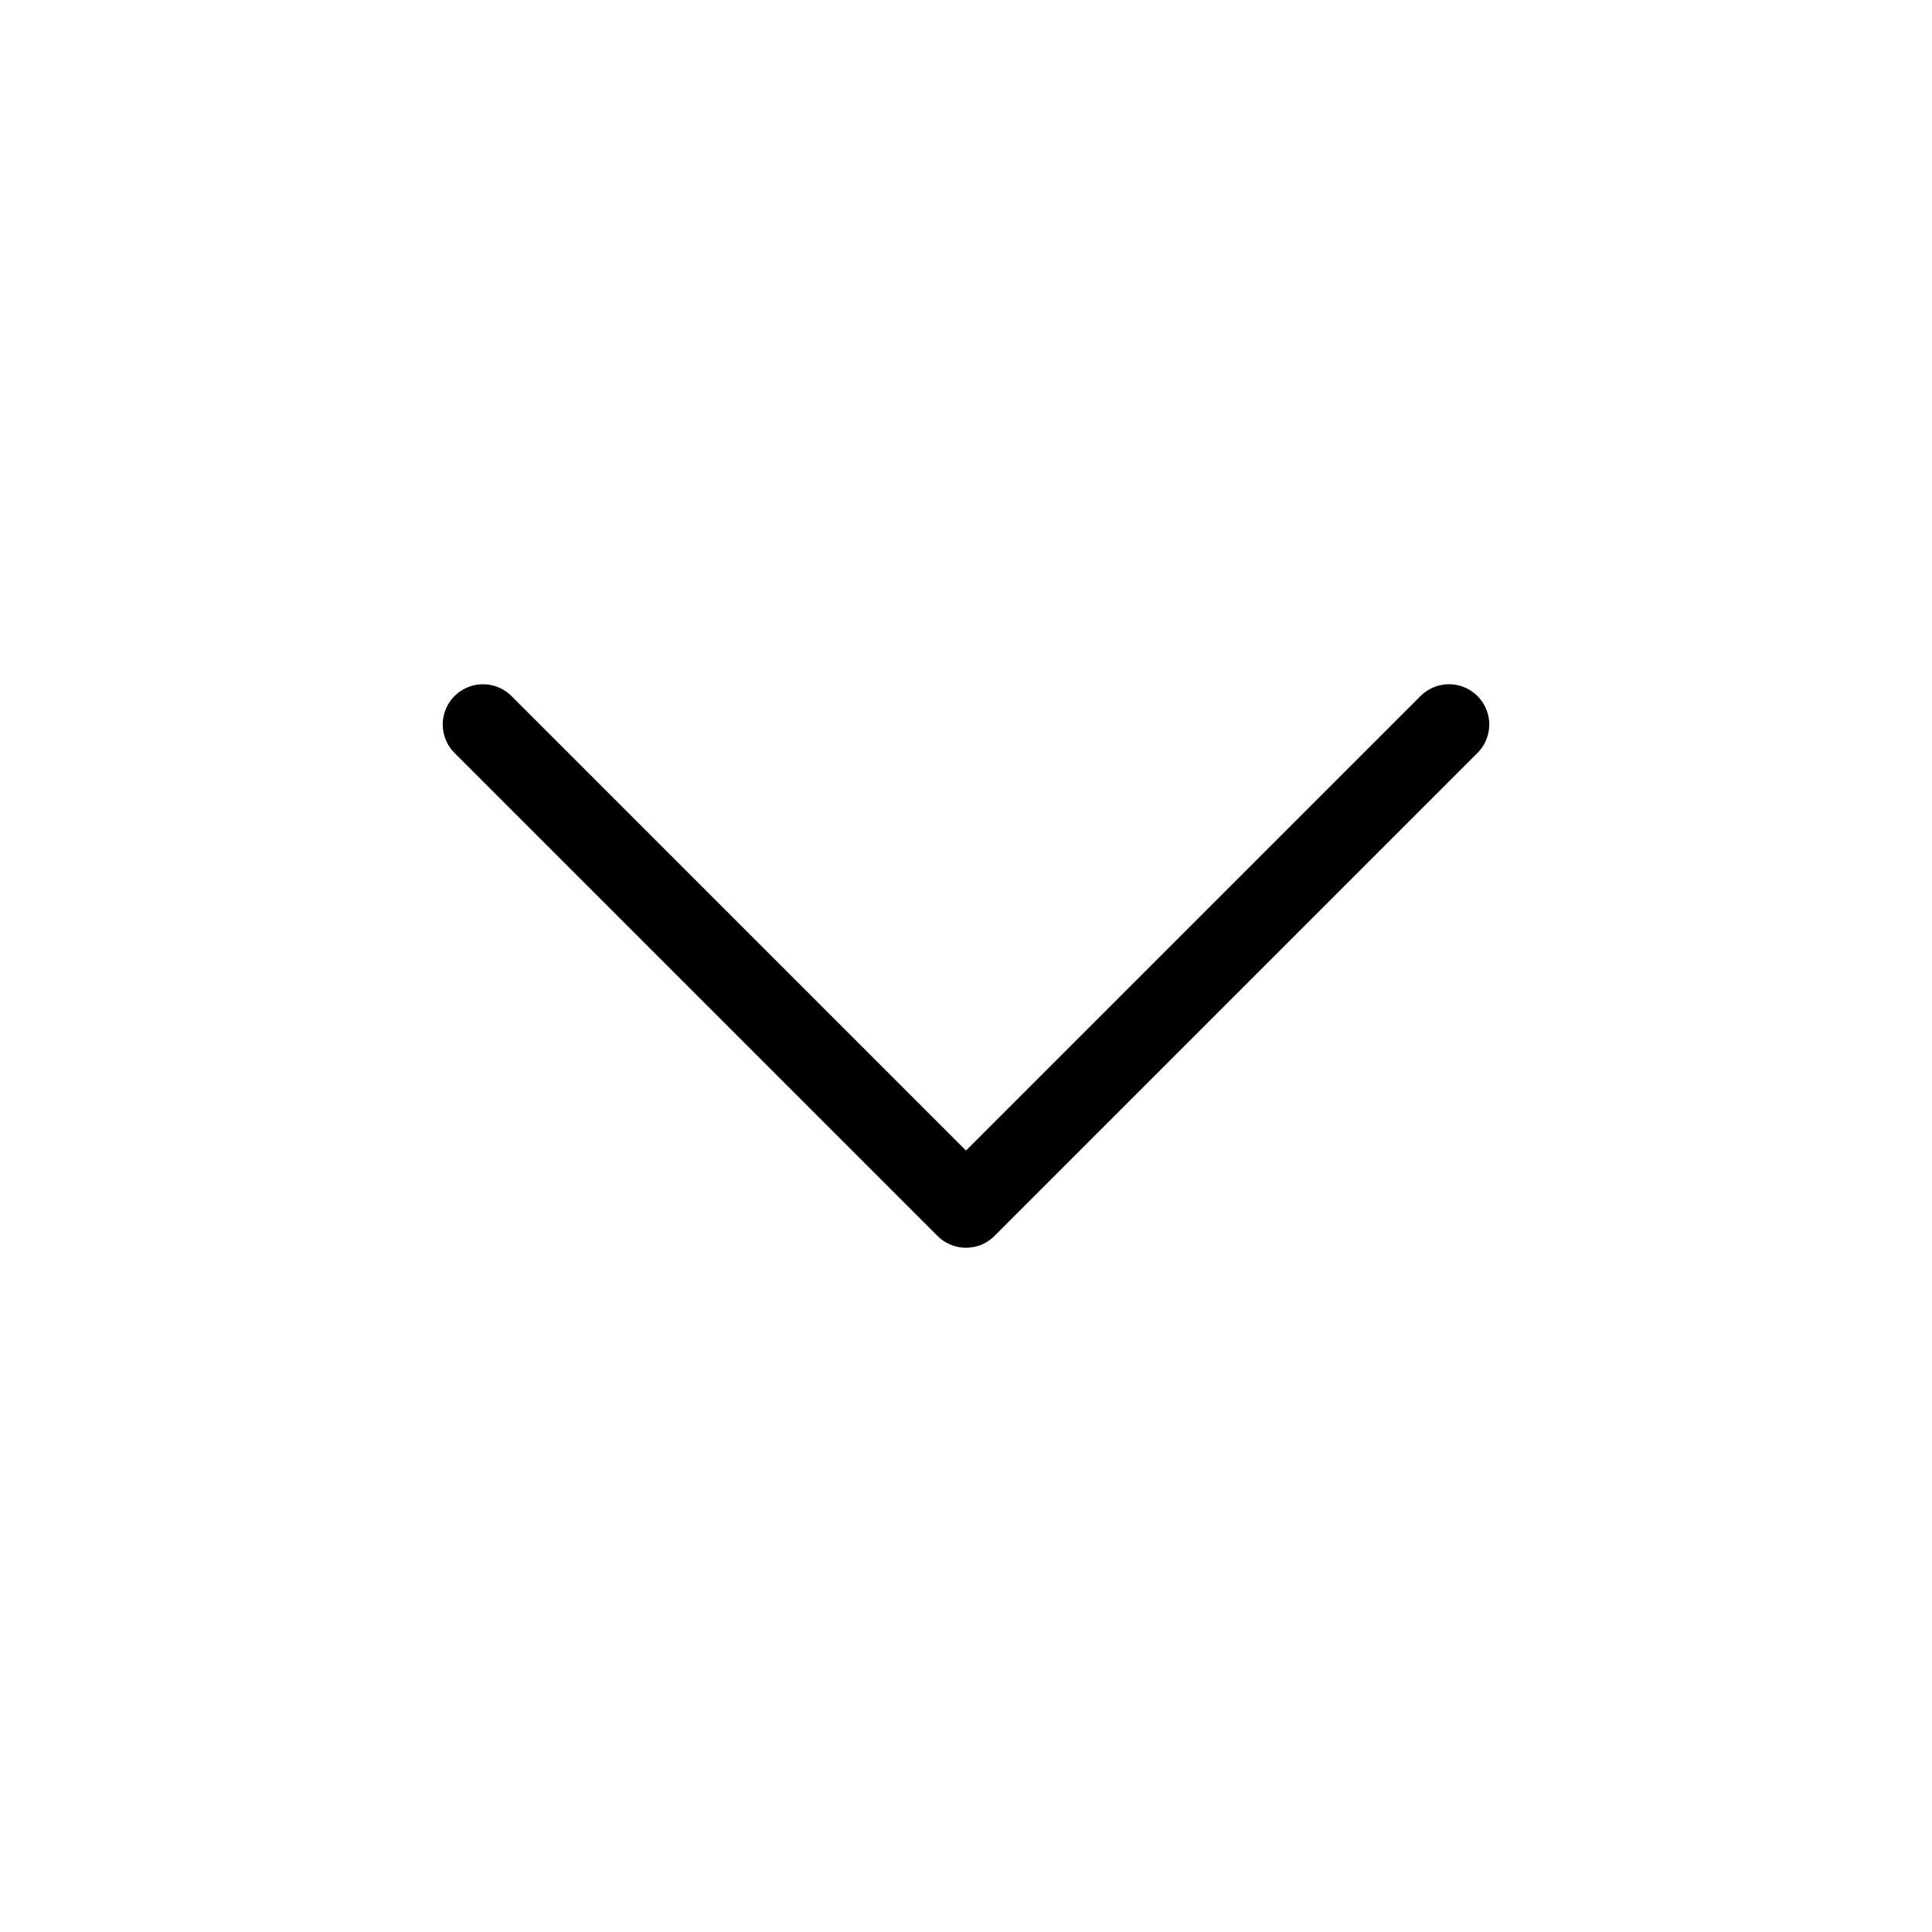
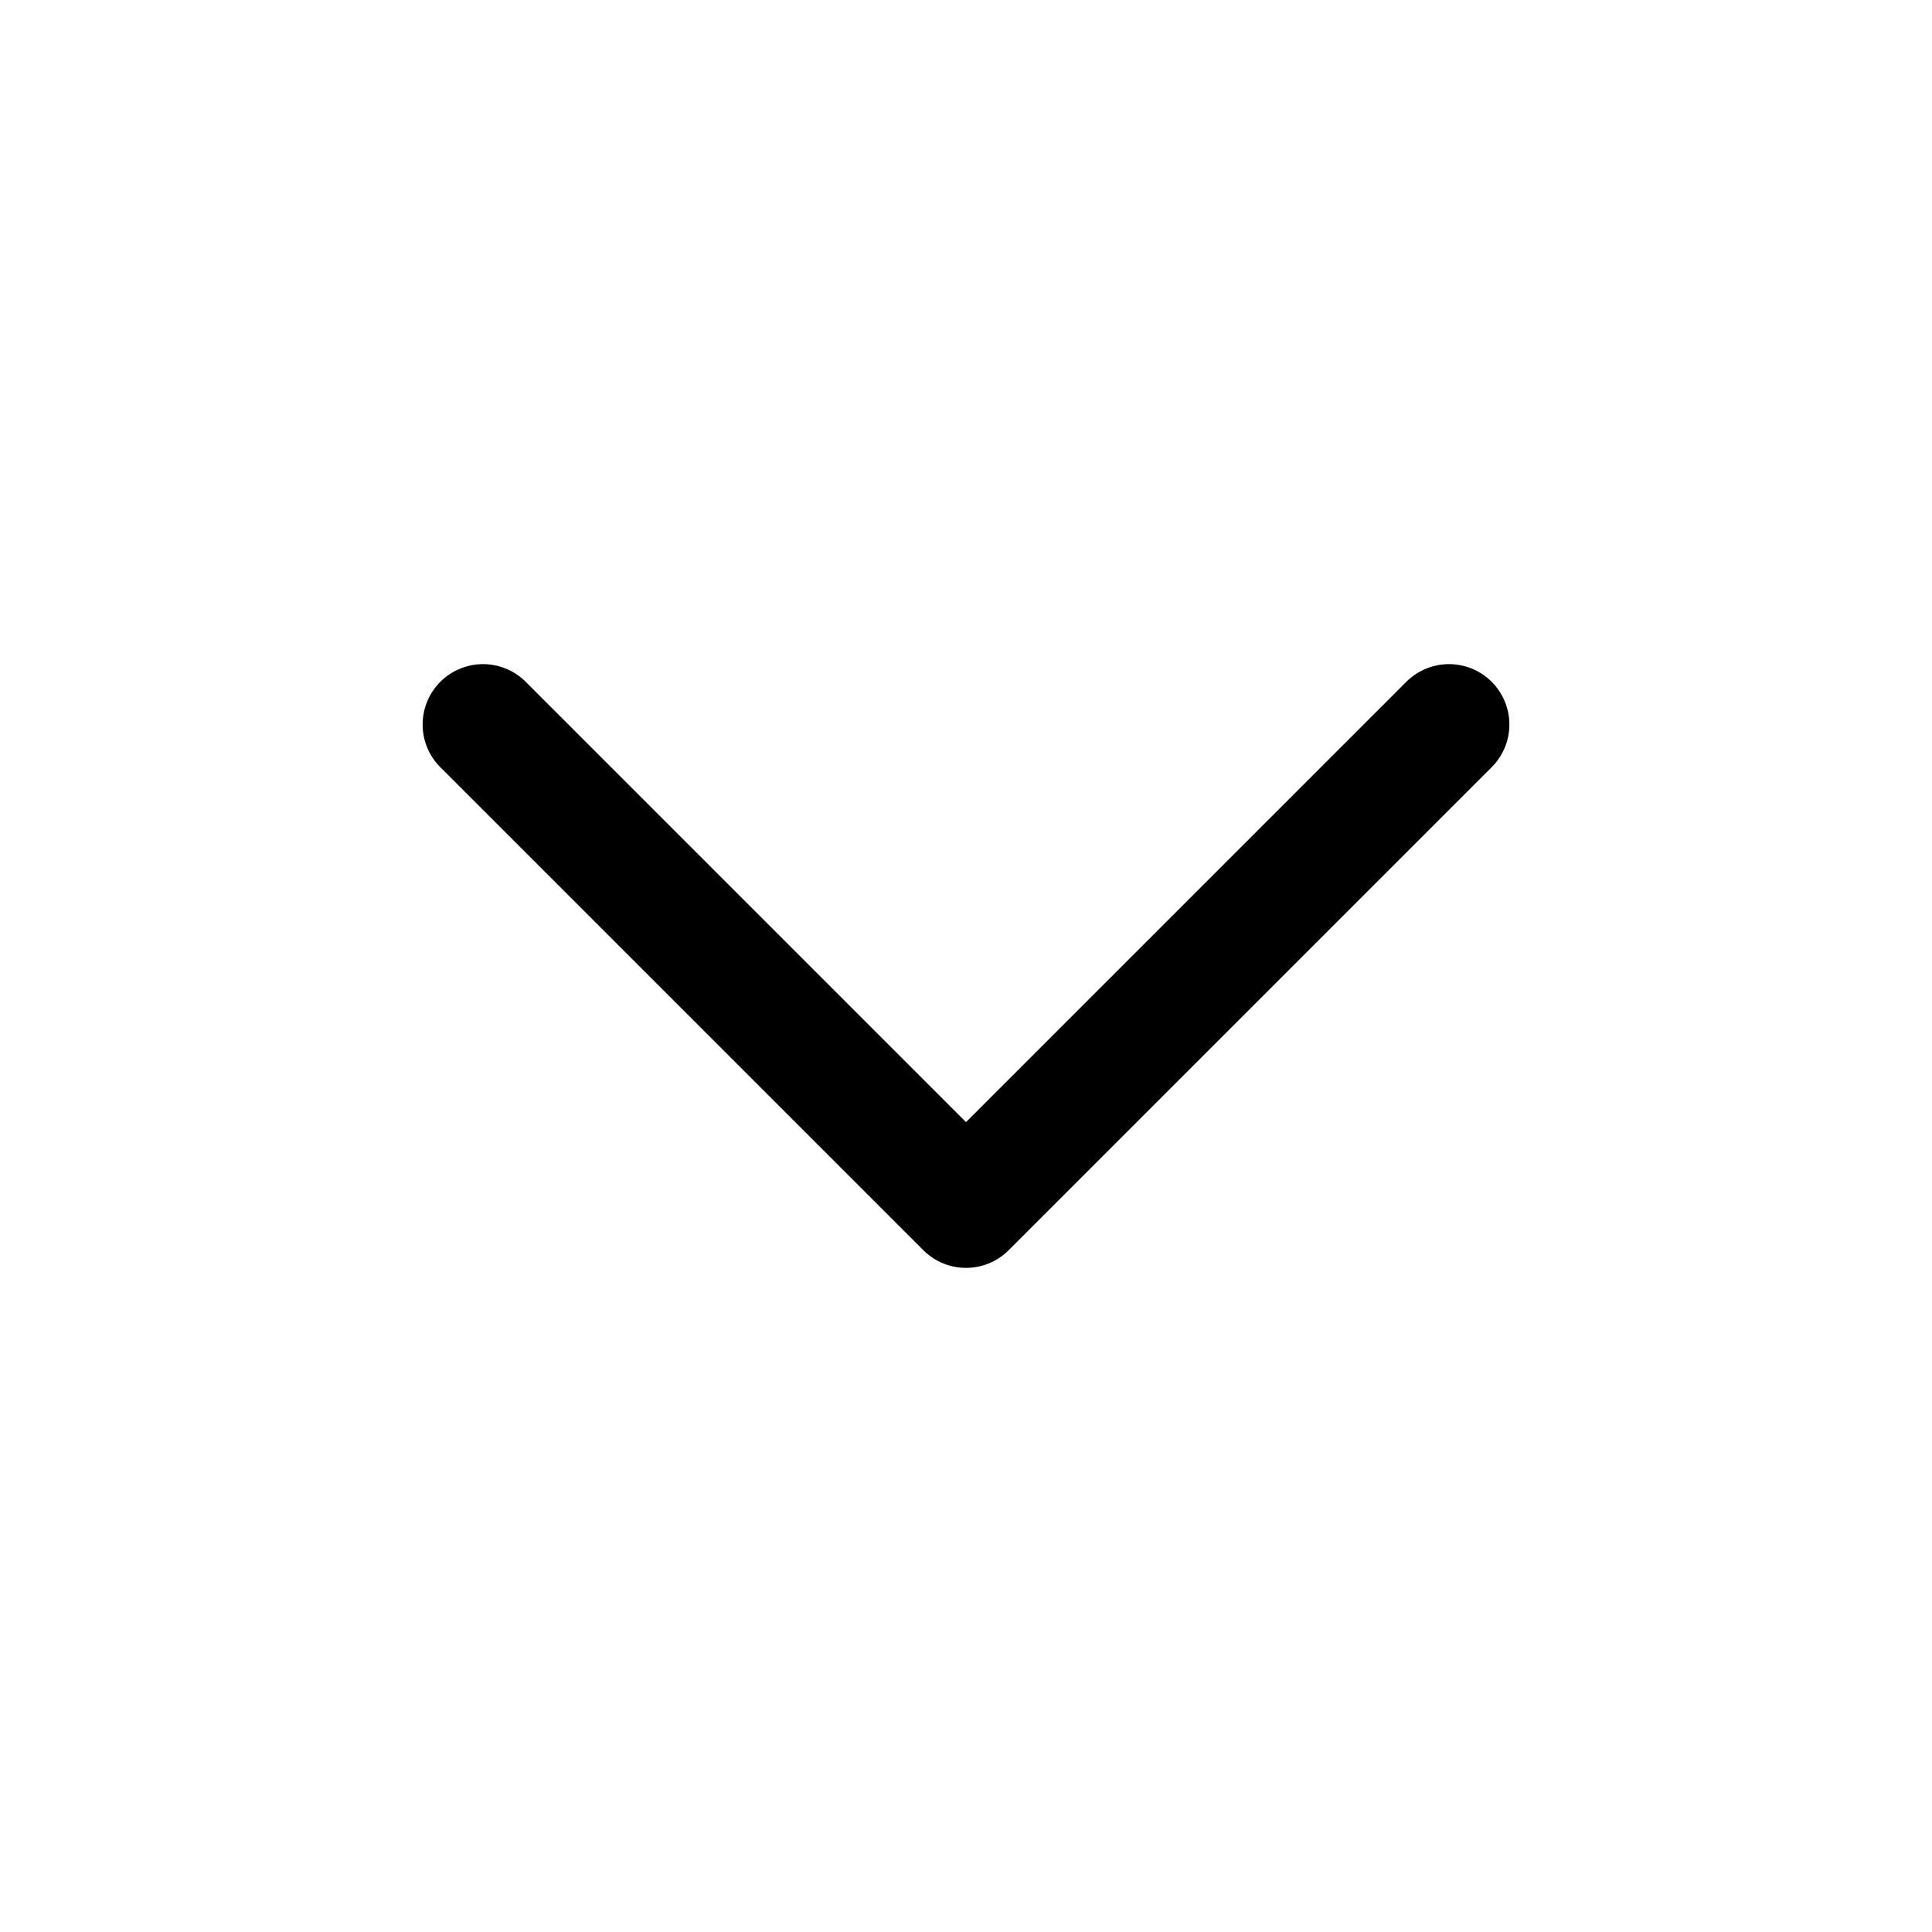
- <svg xmlns="http://www.w3.org/2000/svg" width="24" height="24" viewBox="0 0 24 24" fill="none" stroke="currentColor" stroke-width="1" stroke-linecap="round" stroke-linejoin="round" class="lucide lucide-chevron-down">
+ <svg xmlns="http://www.w3.org/2000/svg" width="24" height="24" viewBox="0 0 24 24" fill="none" stroke="currentColor" stroke-width="1.5" stroke-linecap="round" stroke-linejoin="round" class="lucide lucide-chevron-down preview-icon">
  <path d="m6 9 6 6 6-6" />
</svg>
